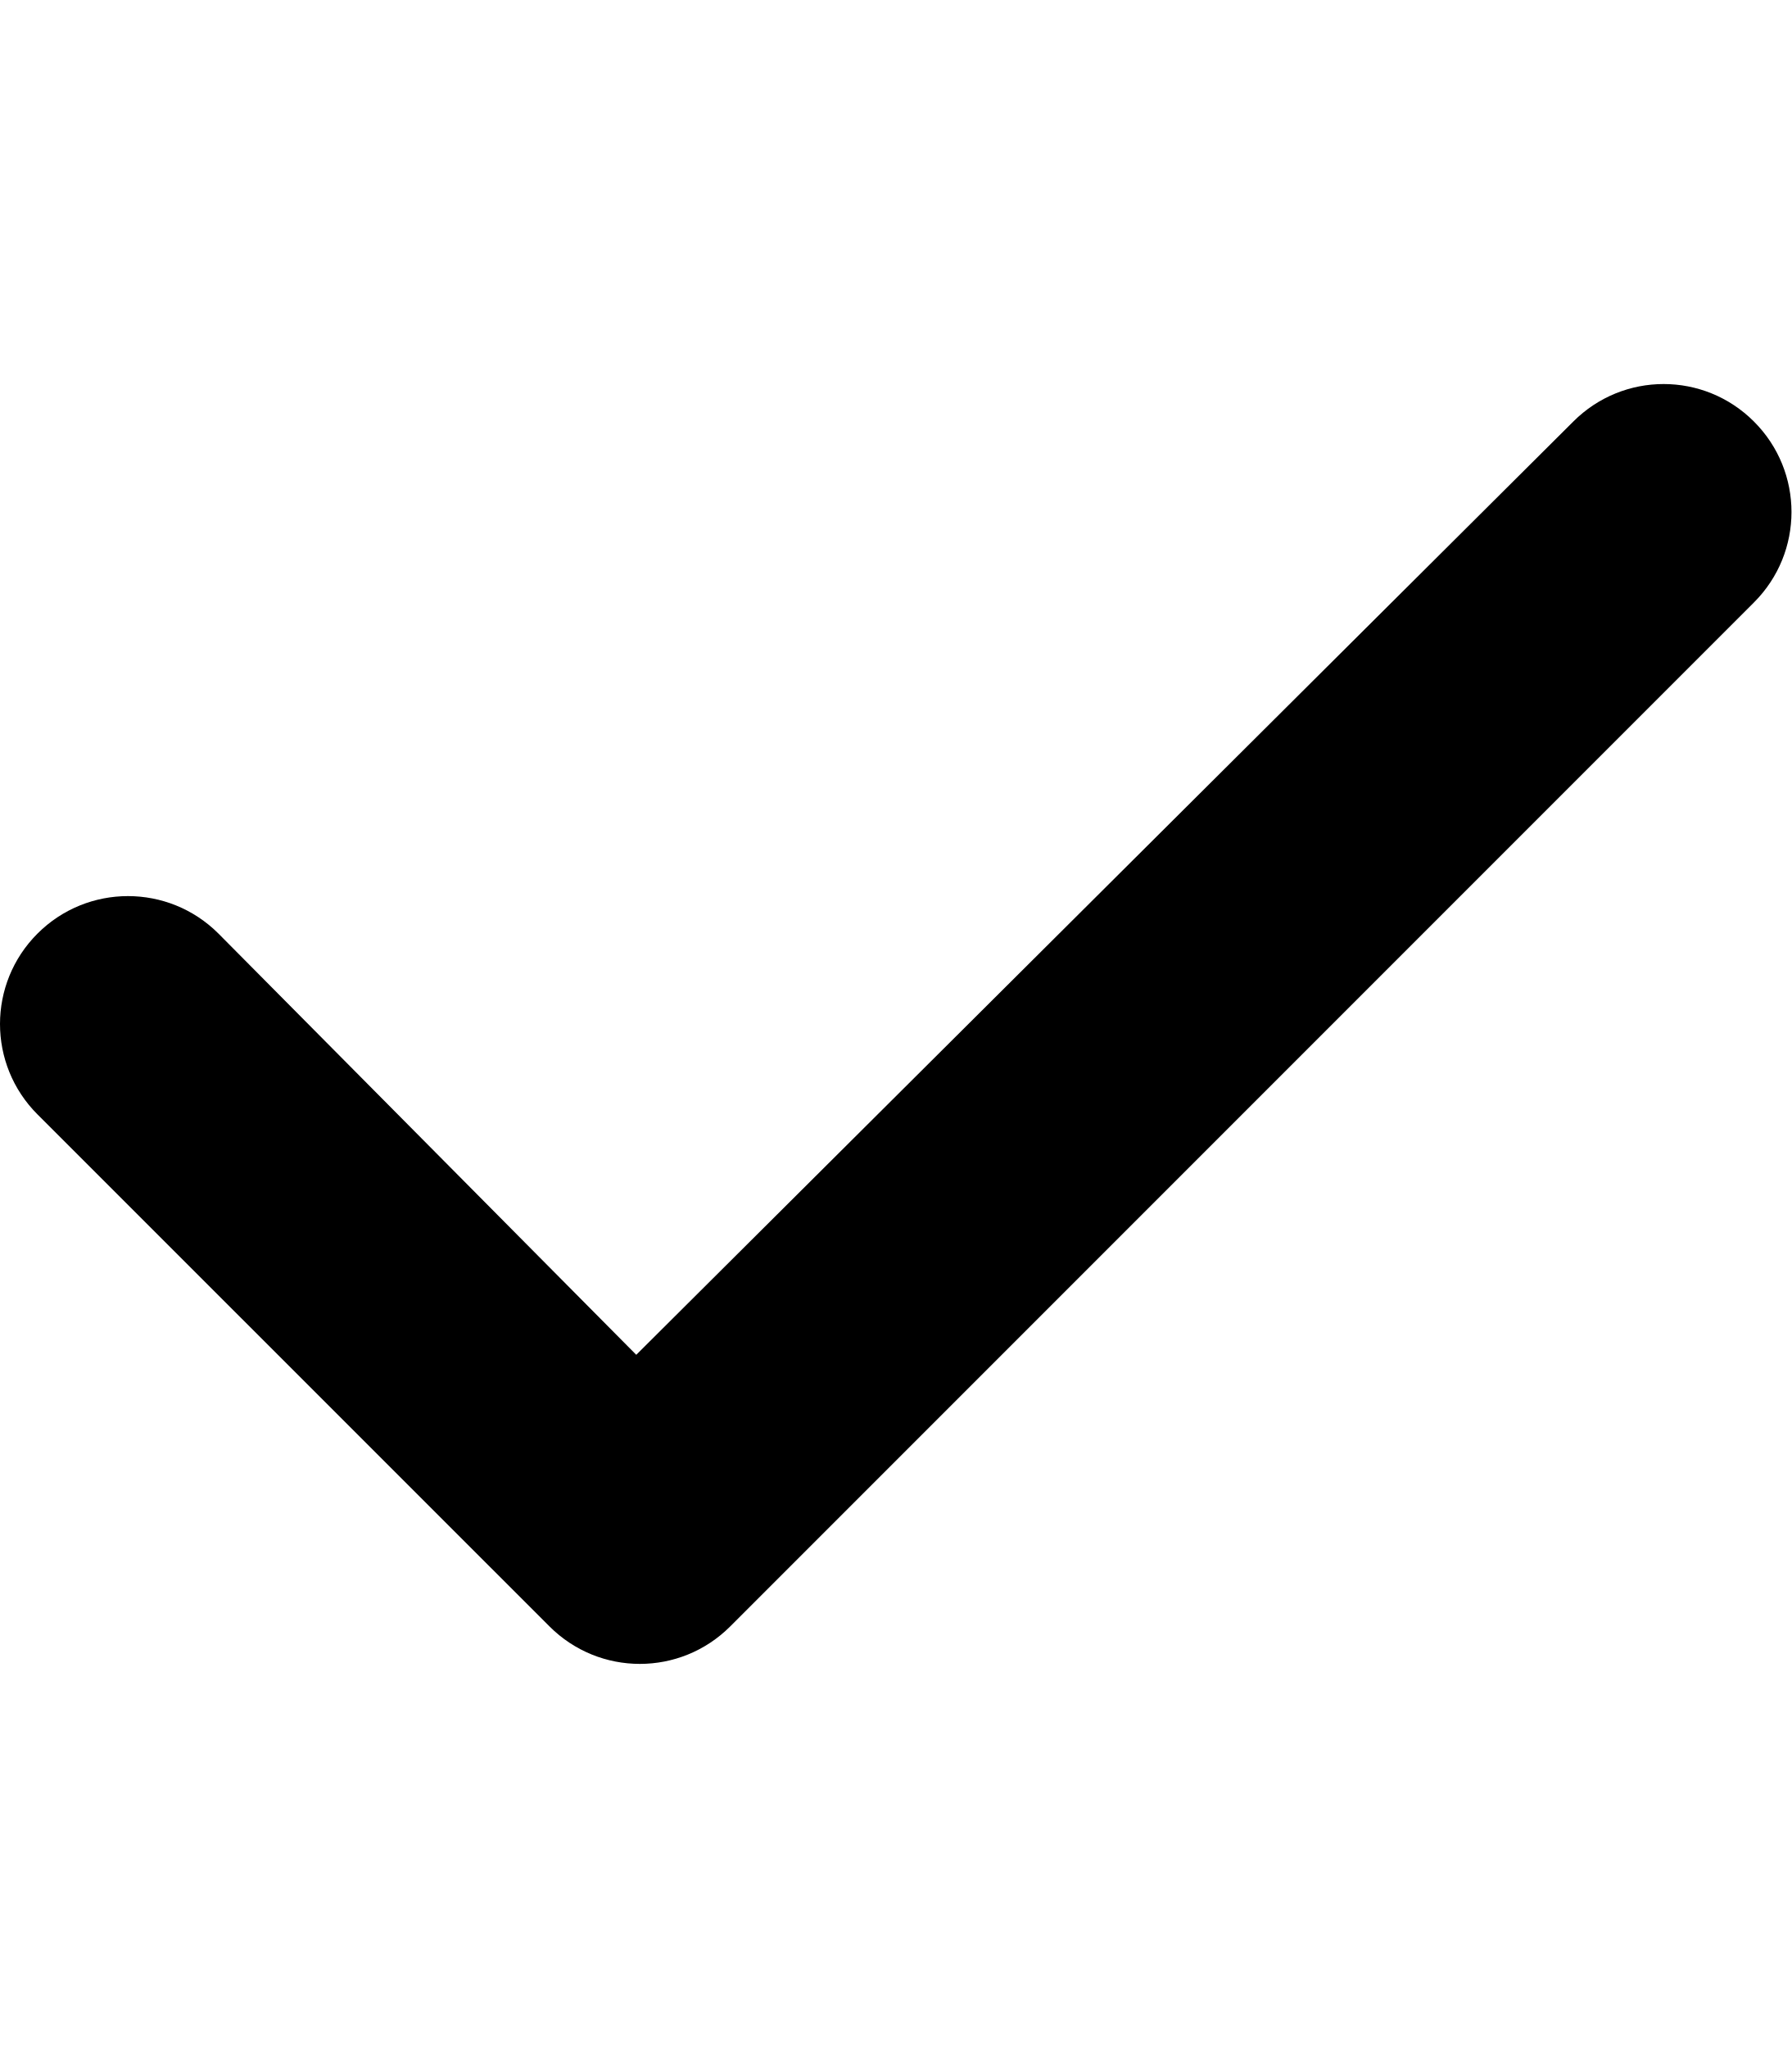
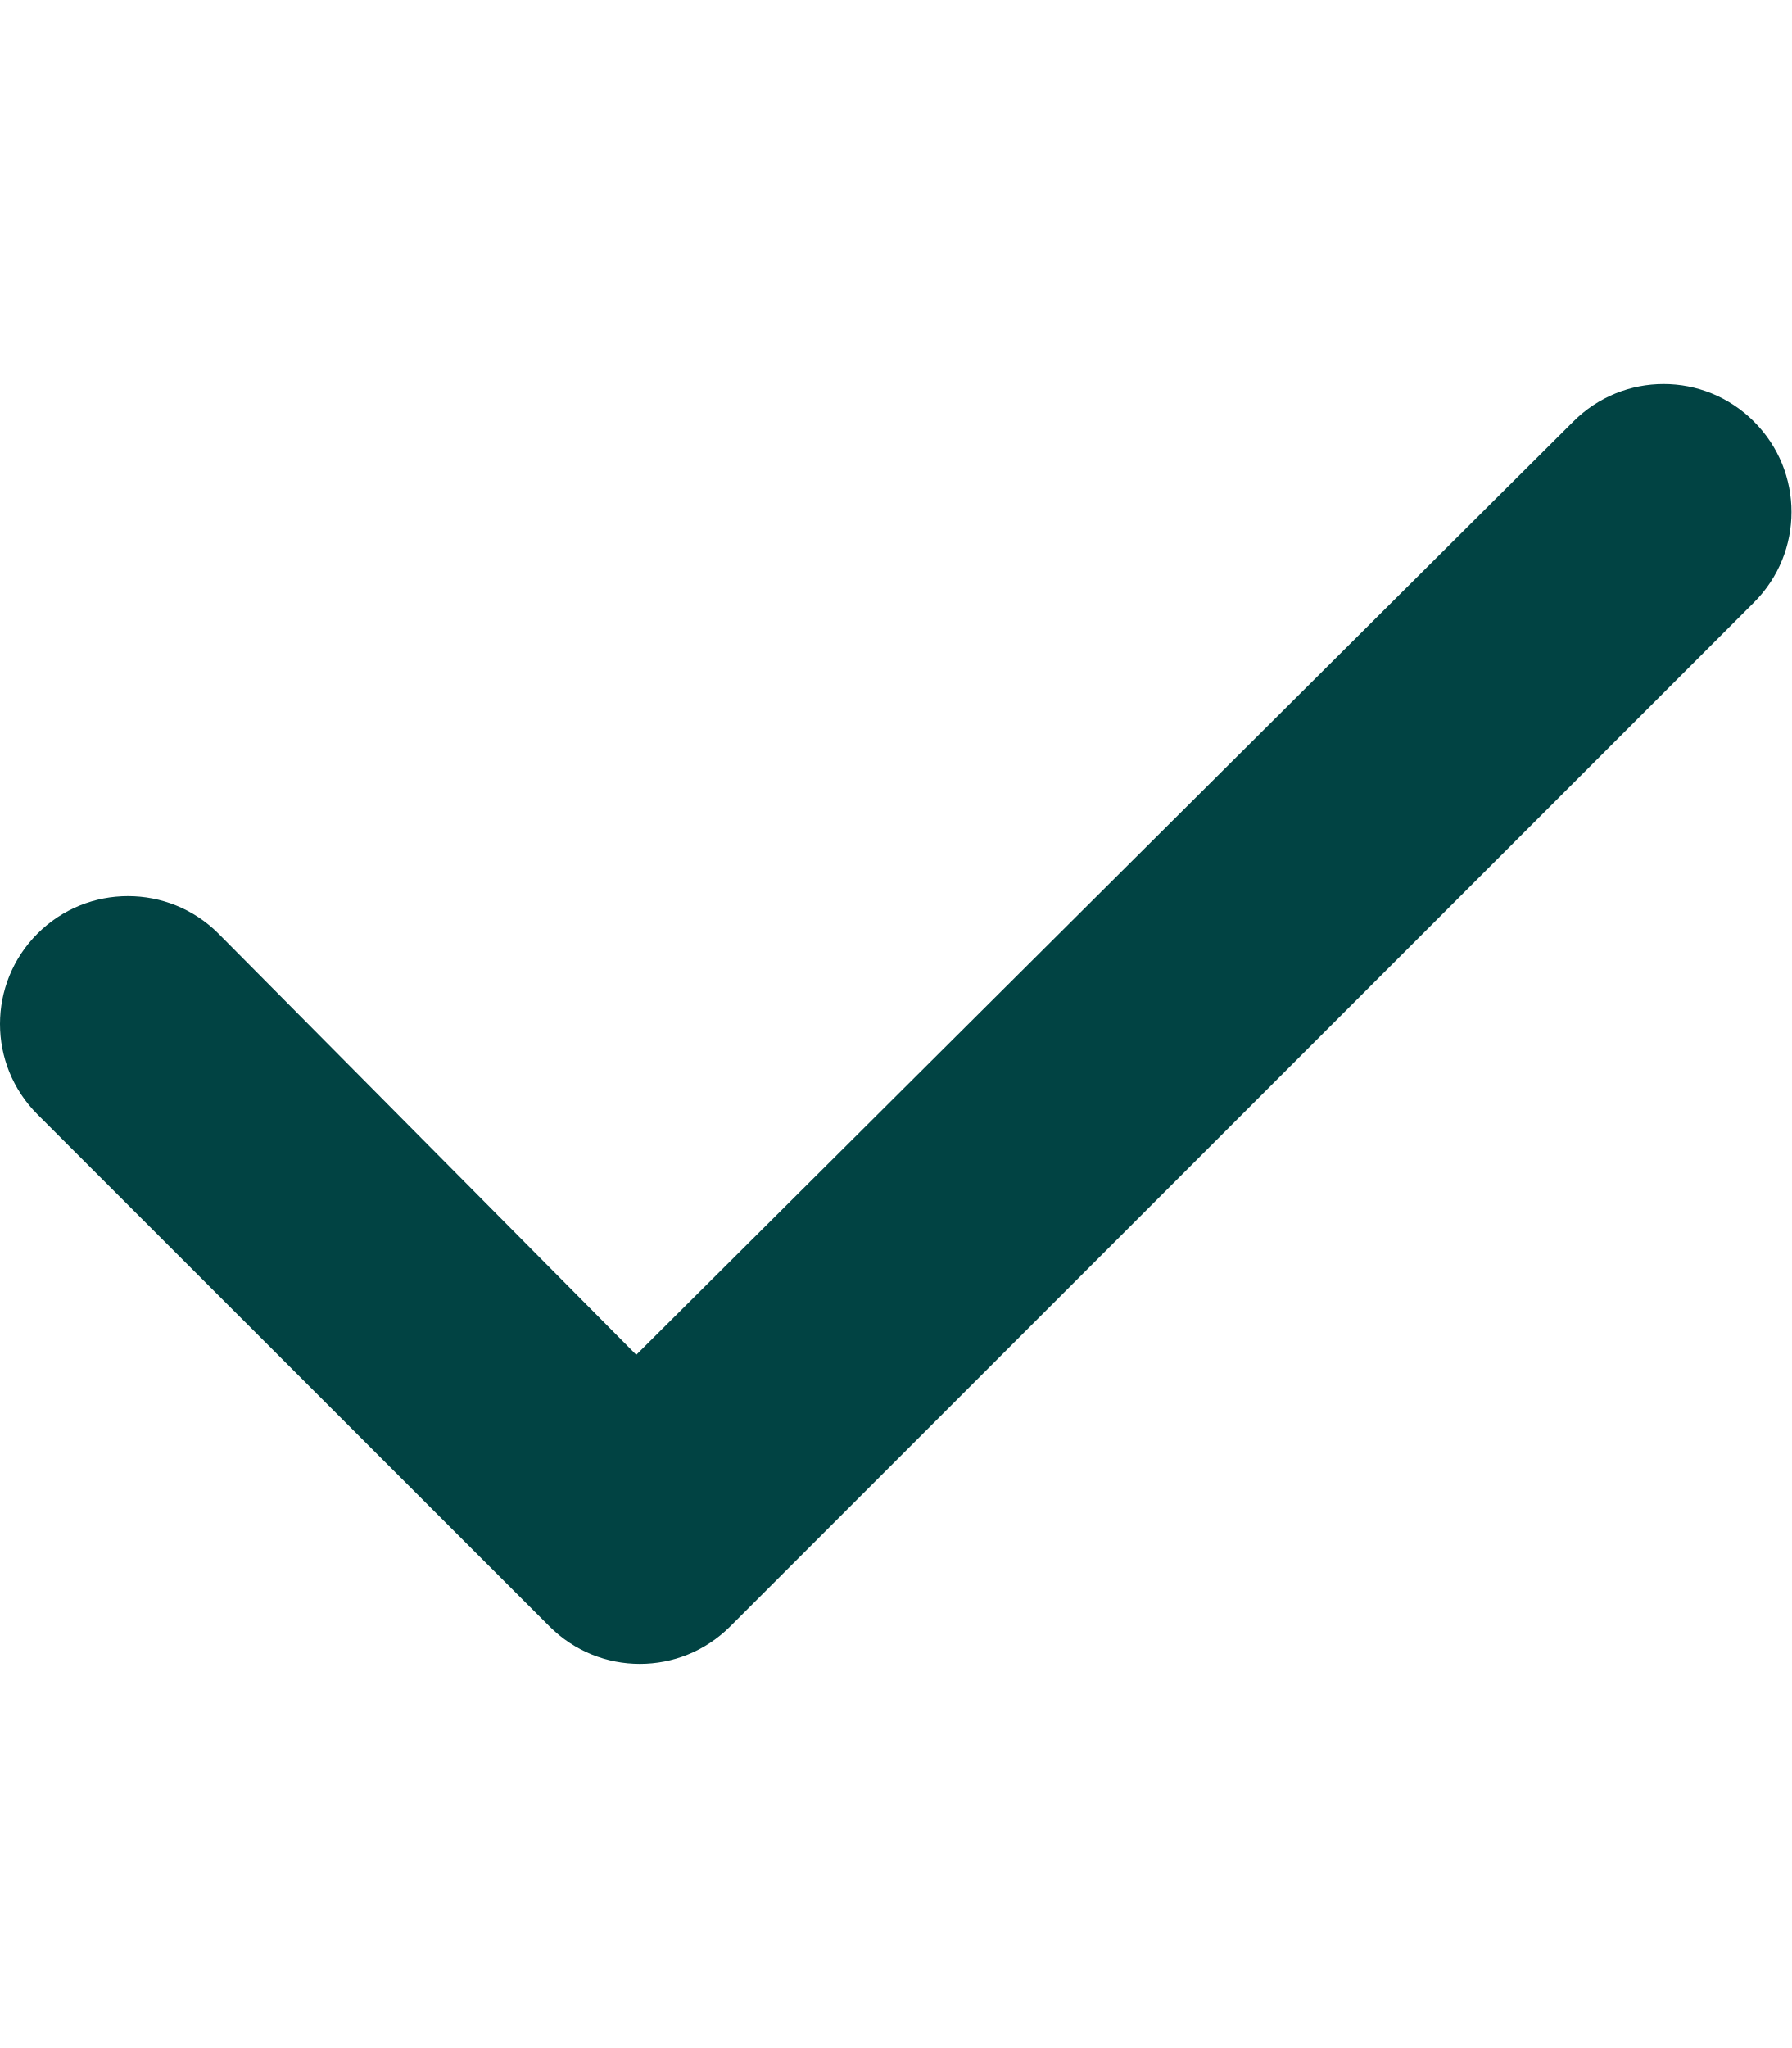
<svg xmlns="http://www.w3.org/2000/svg" viewBox="0 0 448 512">
-   <path d="M438.6 105.4C451.1 117.9 451.1 138.1 438.6 150.6L182.6 406.6C170.1 419.1 149.9 419.1 137.4 406.6L9.372 278.6C-3.124 266.1-3.124 245.9 9.372 233.4C21.87 220.9 42.13 220.9 54.63 233.4L159.1 338.7L393.4 105.4C405.9 92.88 426.1 92.88 438.6 105.4H438.6z" />
+   <path d="M438.6 105.4C451.1 117.9 451.1 138.1 438.6 150.6L182.6 406.6C170.1 419.1 149.9 419.1 137.4 406.6L9.372 278.6C-3.124 266.1-3.124 245.9 9.372 233.4C21.87 220.9 42.13 220.9 54.63 233.4L159.1 338.7L393.4 105.4C405.9 92.88 426.1 92.88 438.6 105.4H438.6z" fill="#014343" />
</svg>
